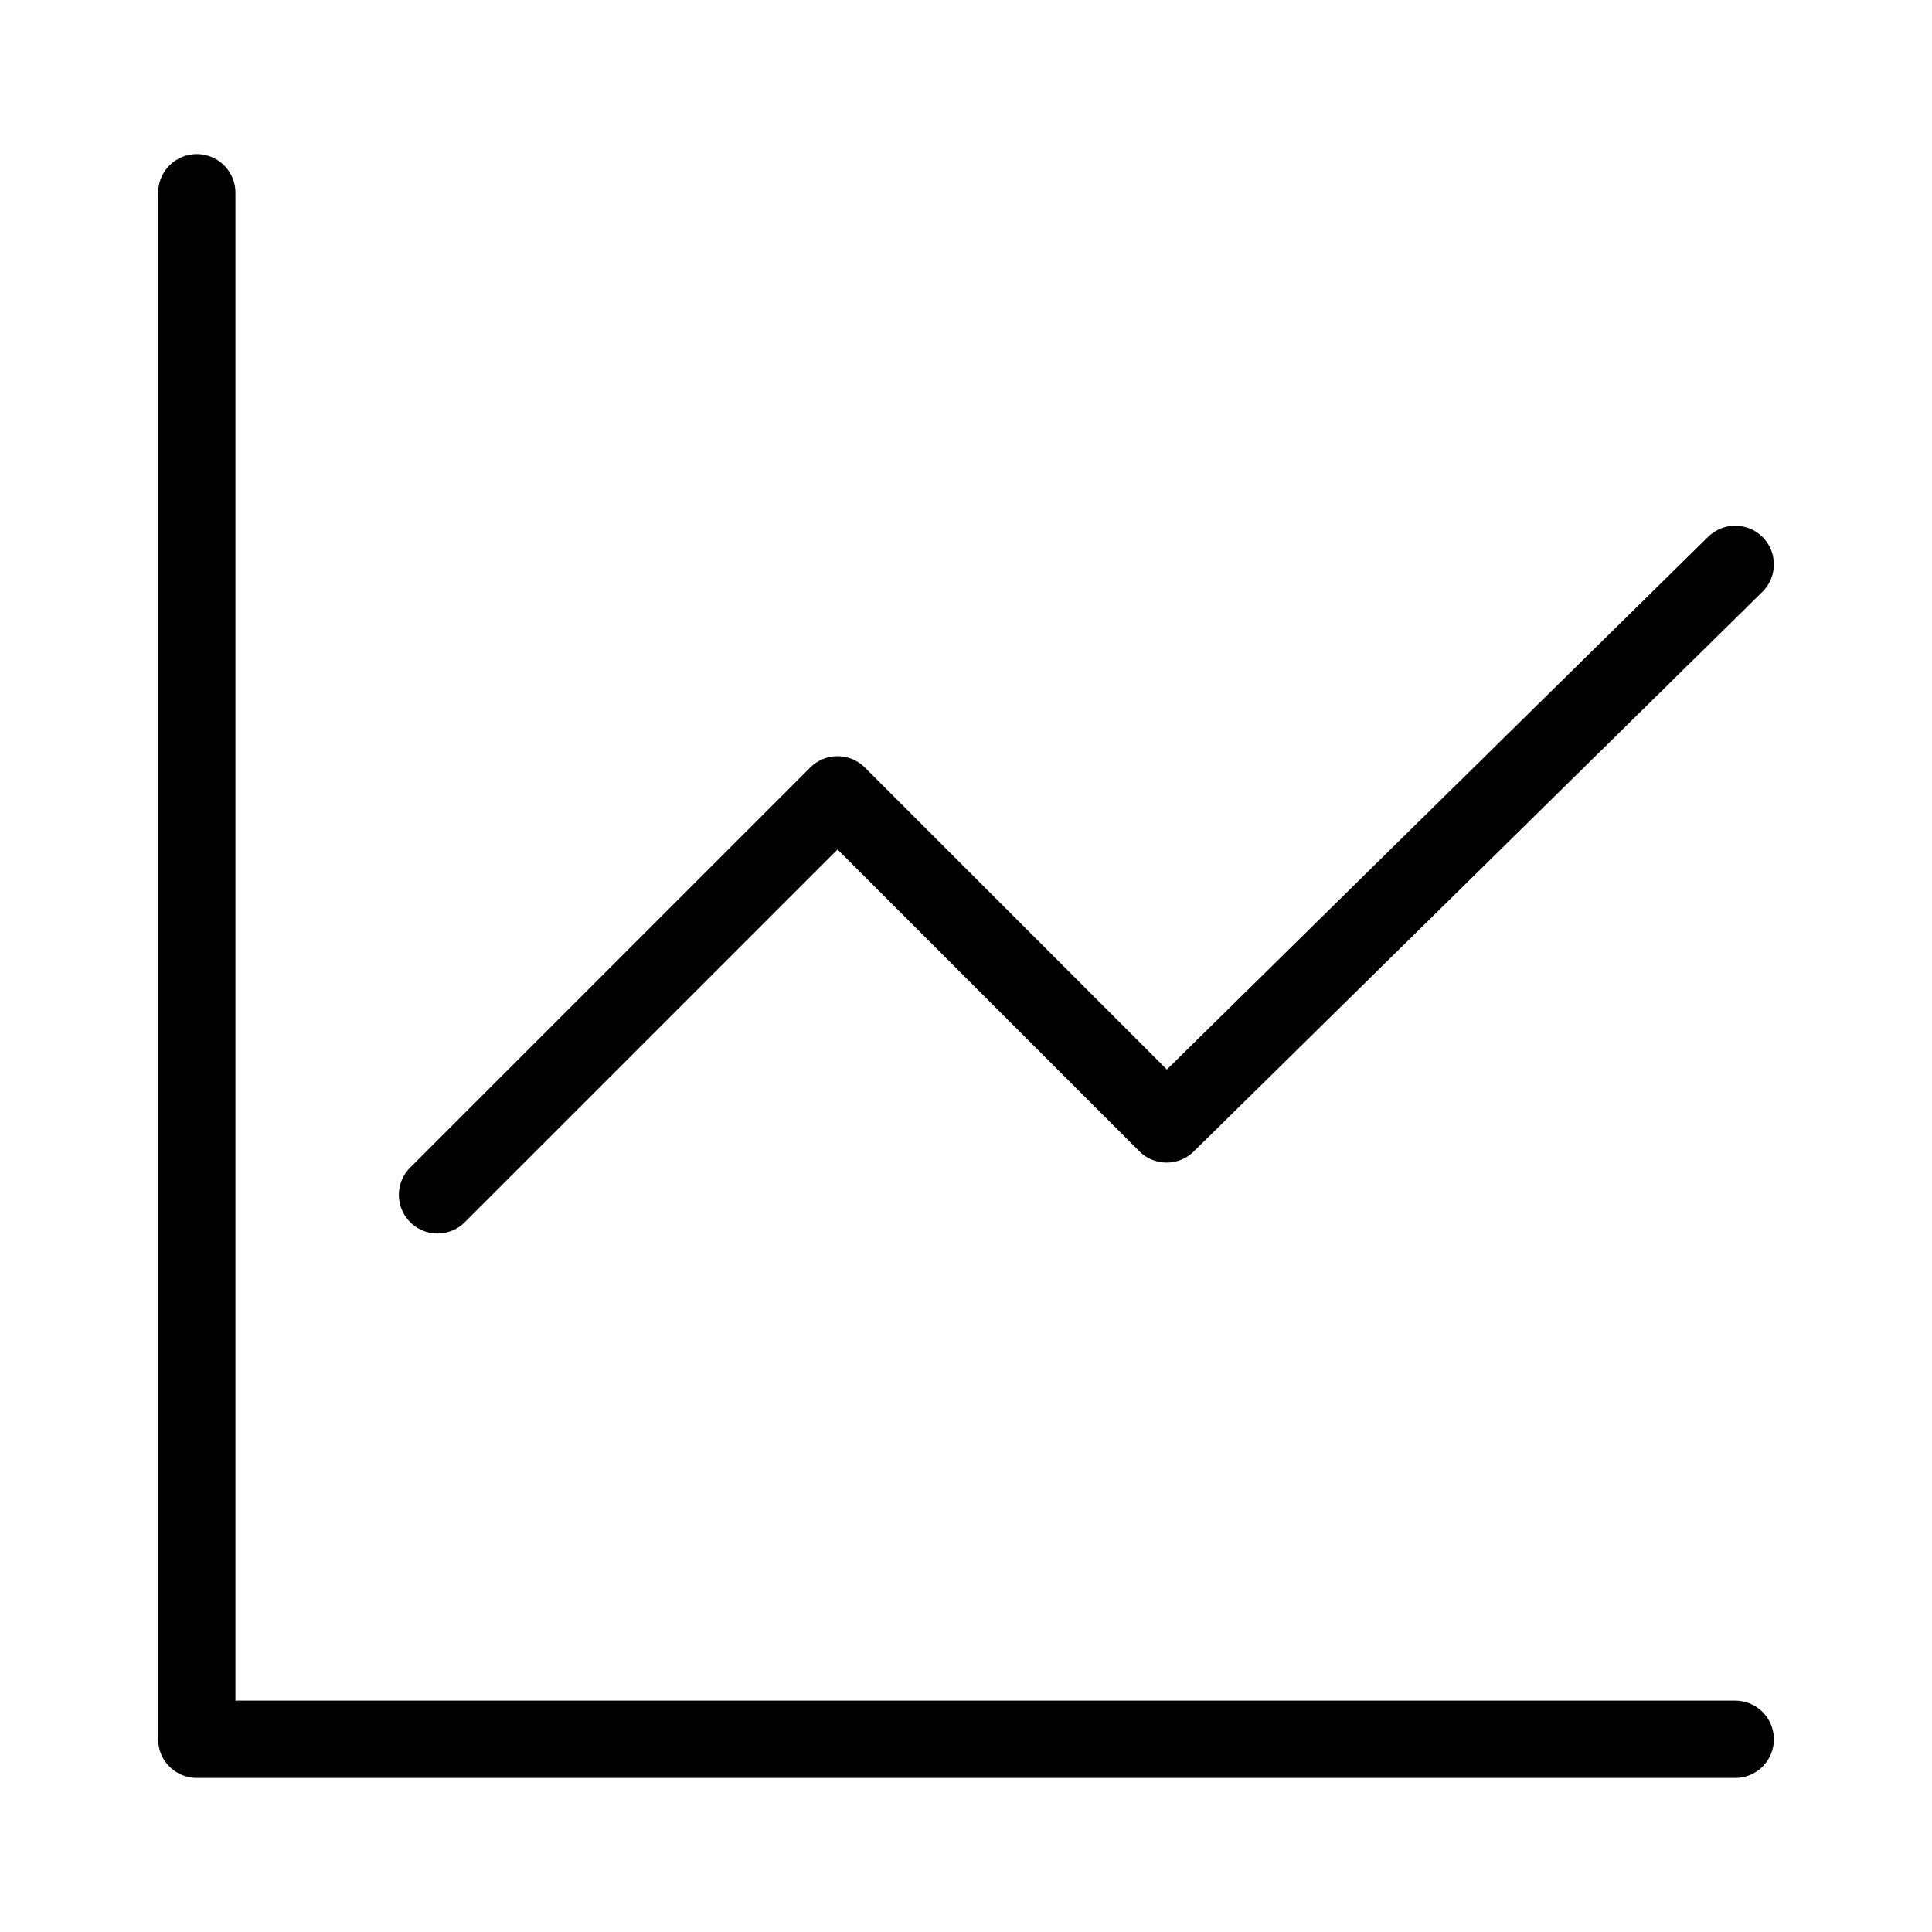
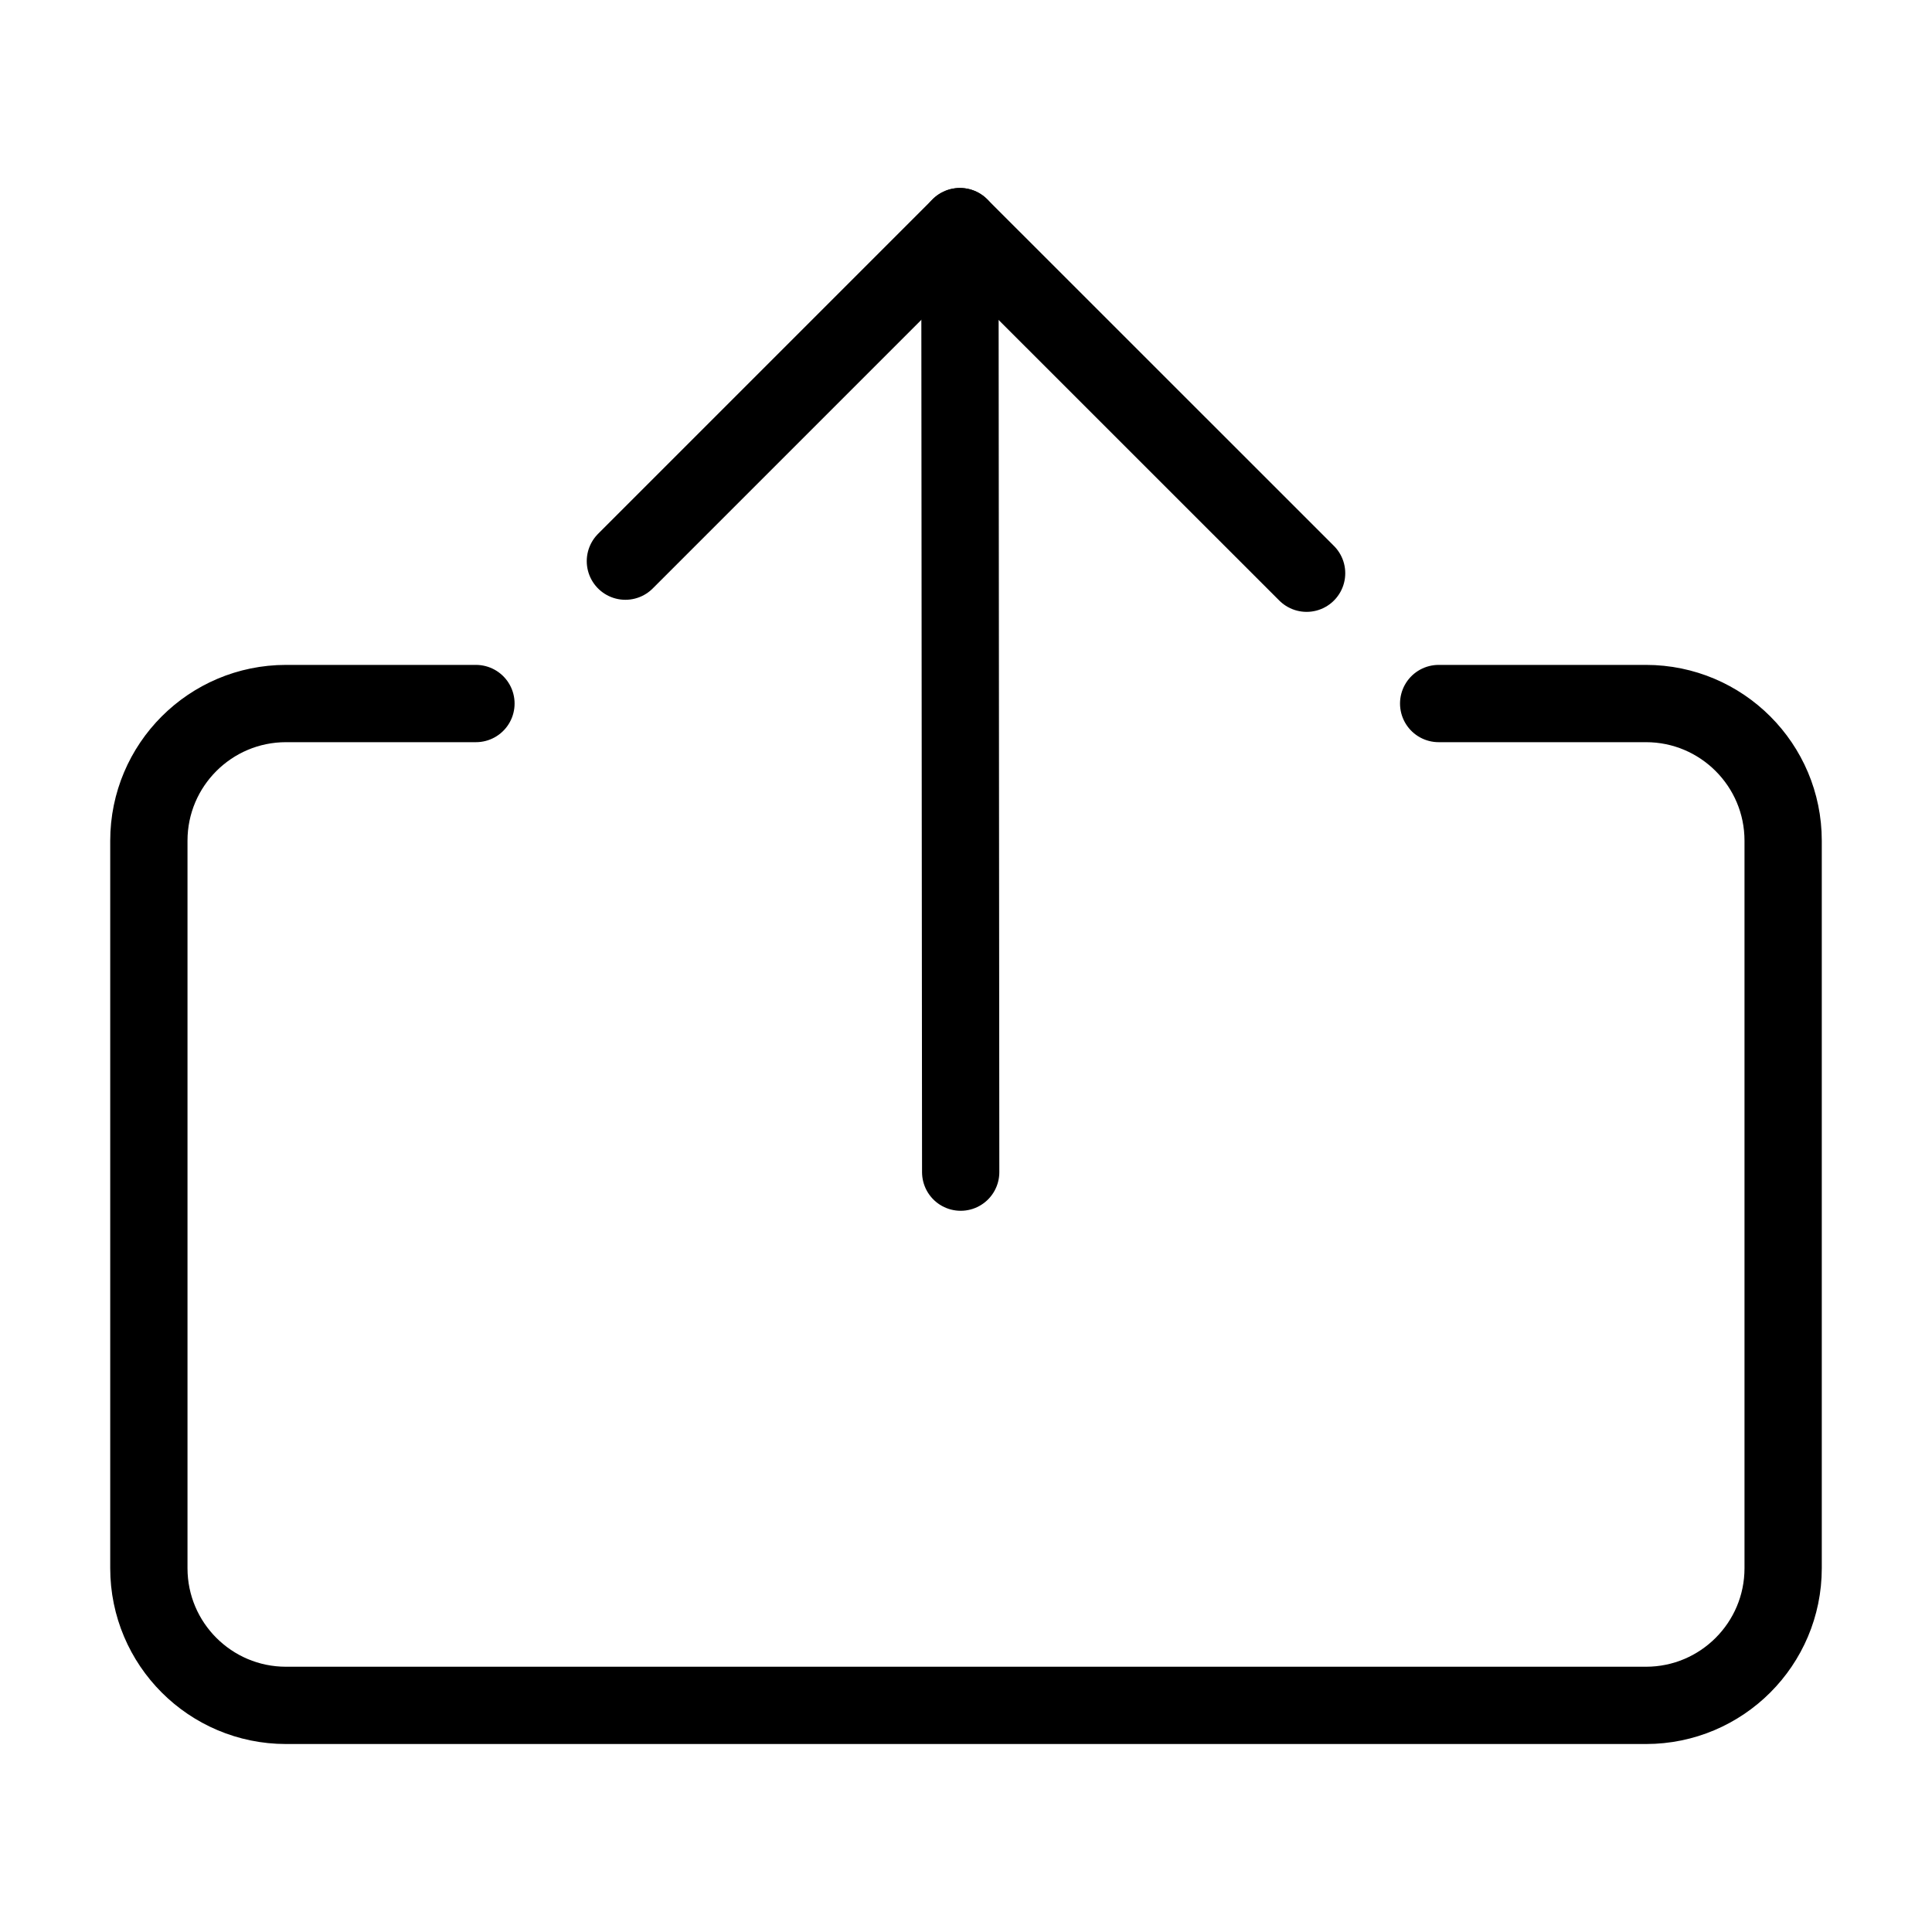
<svg xmlns="http://www.w3.org/2000/svg" id="_图层_1" data-name="图层 1" viewBox="0 0 200 200">
  <defs>
    <style>
      .cls-1 {
        fill: none;
        stroke: #000;
        stroke-linecap: round;
        stroke-linejoin: round;
        stroke-width: 8px;
      }
    </style>
  </defs>
-   <polyline class="cls-1" points="20.37 19.95 20.37 180.05 179.63 180.05" />
-   <polyline class="cls-1" points="45.29 123.69 86.7 82.28 120.77 116.35 179.63 58.42" />
+   <path class="cls-1" d="M148.93,72.83h21.46c7.84,0,14.2,6.36,14.2,14.2v75.31c0,7.84-6.36,14.2-14.2,14.2H29.61c-7.84,0-14.2-6.36-14.2-14.2v-75.31c0-7.84,6.36-14.2,14.2-14.2h19.66" />
+   <g>
+     <polyline class="cls-1" points="64.74 58.09 99.37 23.46 135.26 59.34" />
+     <line class="cls-1" x1="99.45" y1="121.34" x2="99.37" y2="23.46" />
+   </g>
</svg>
